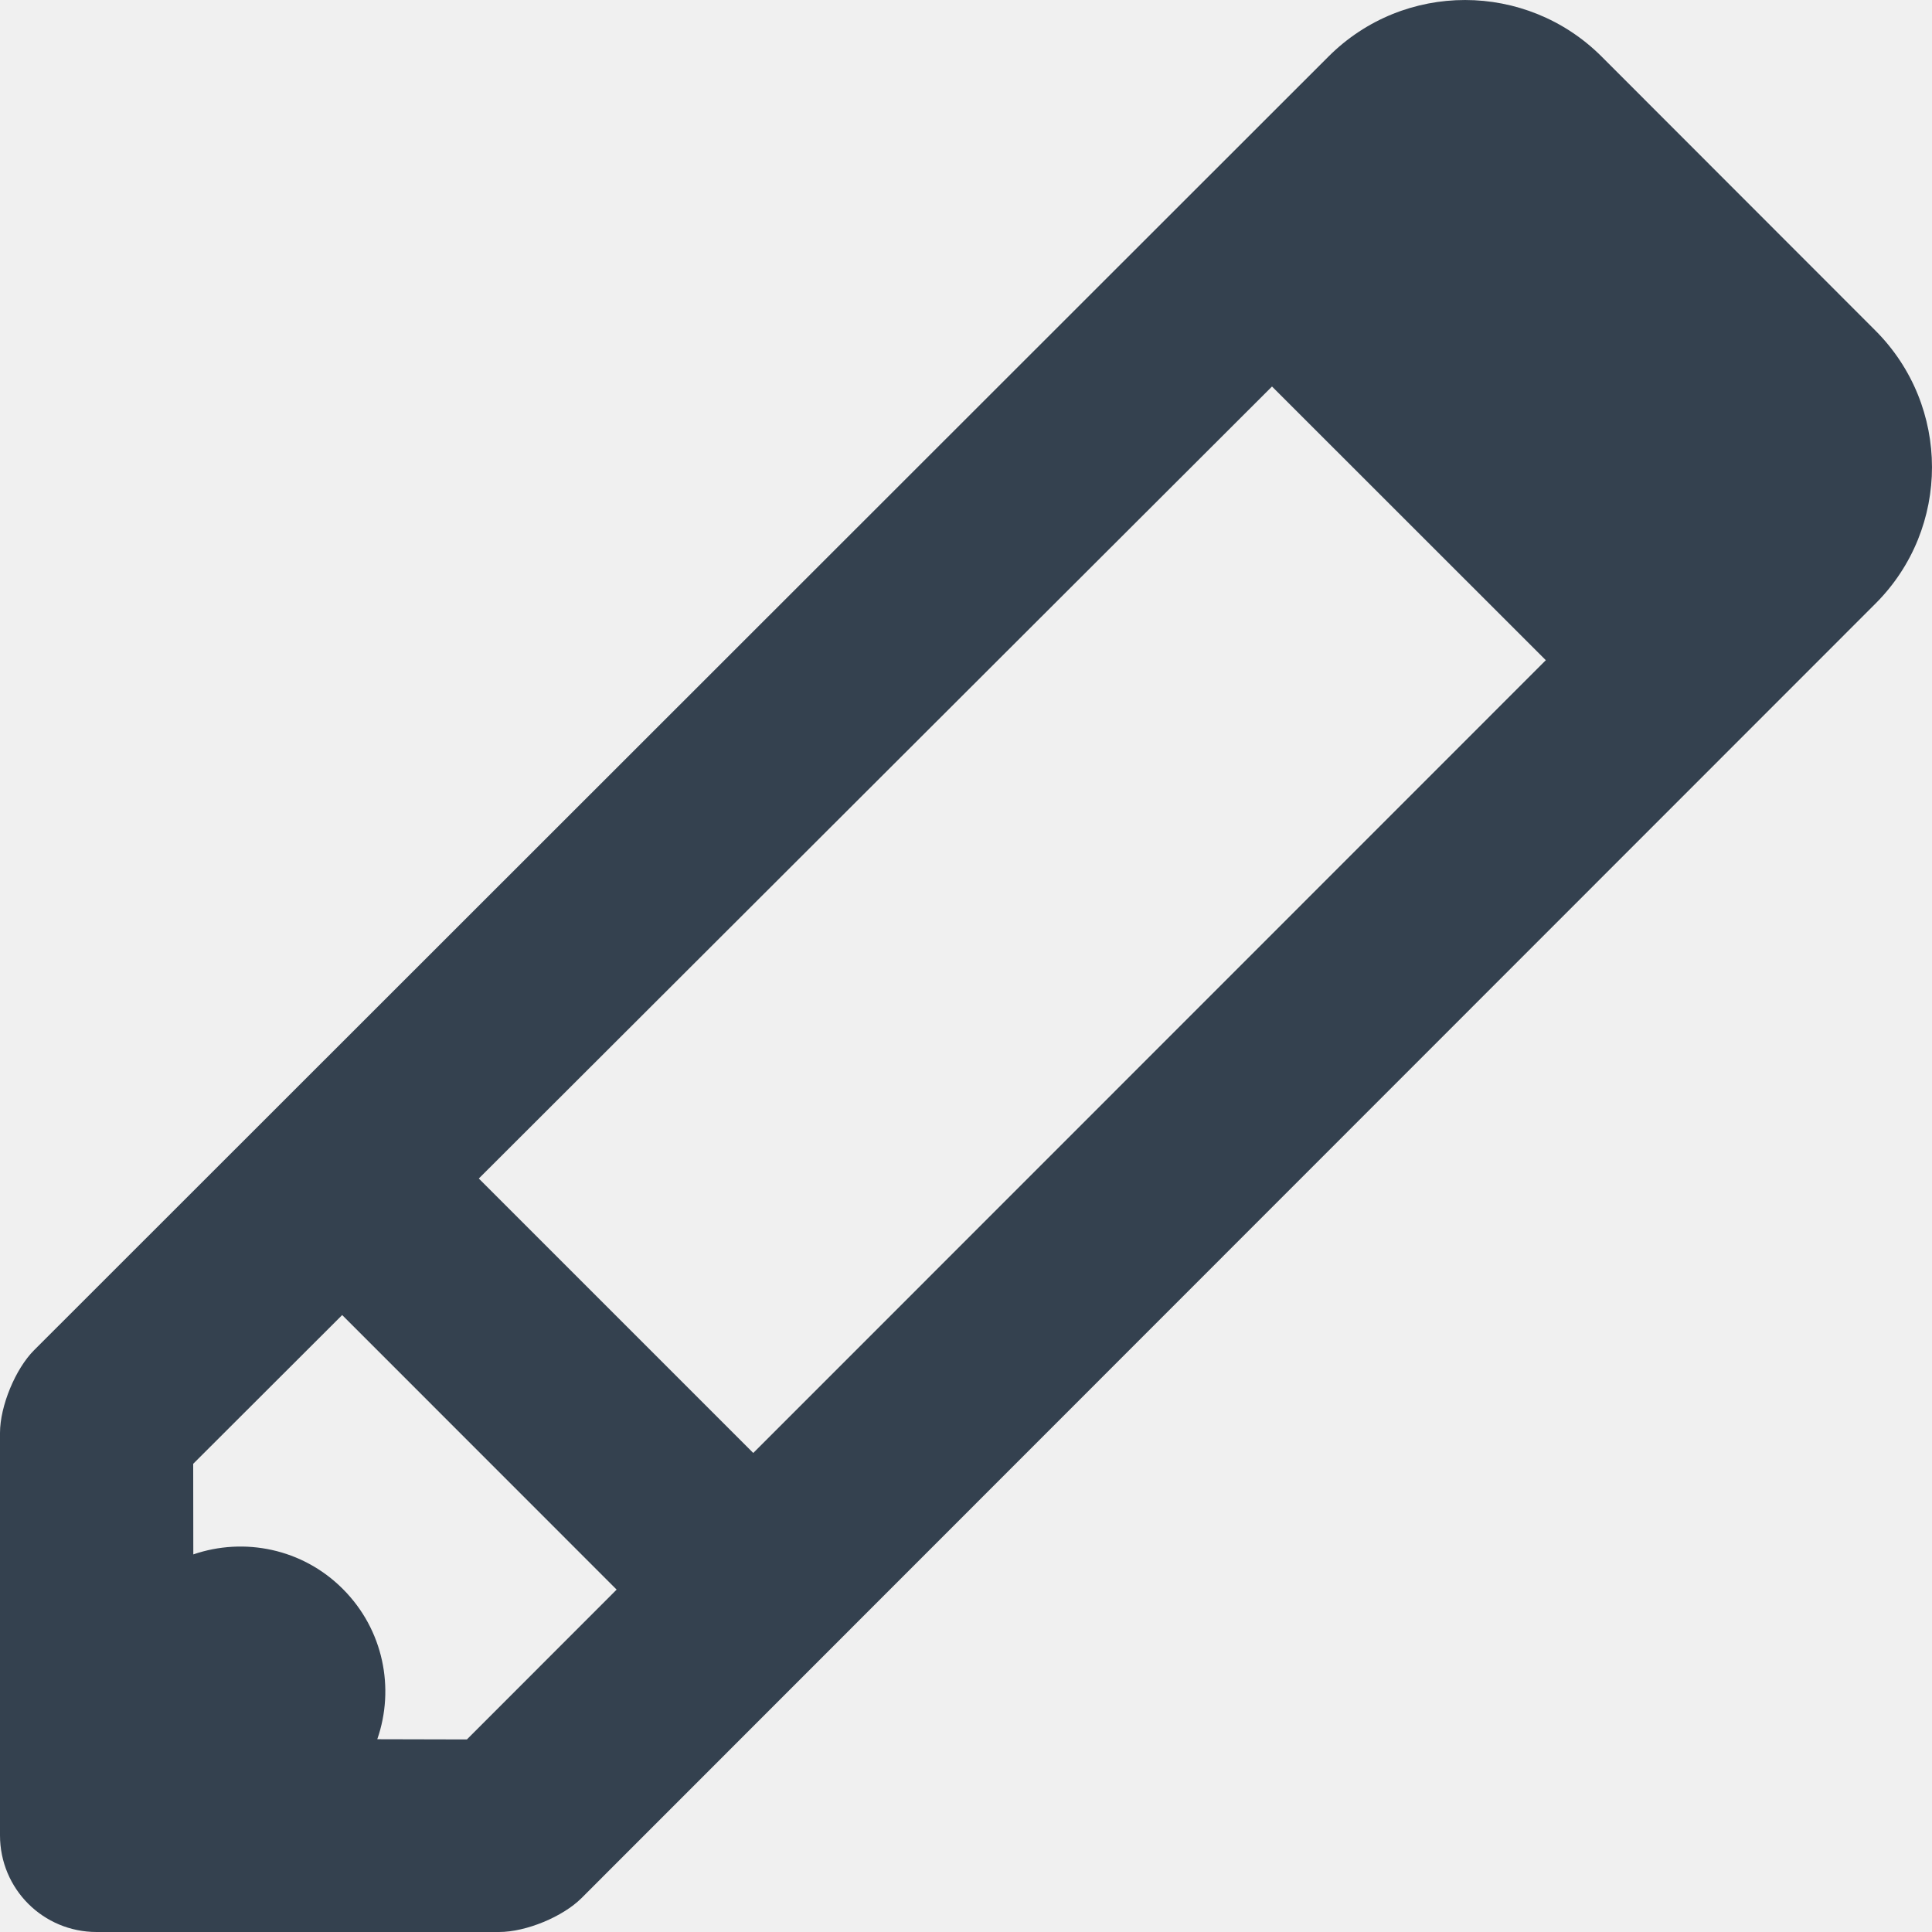
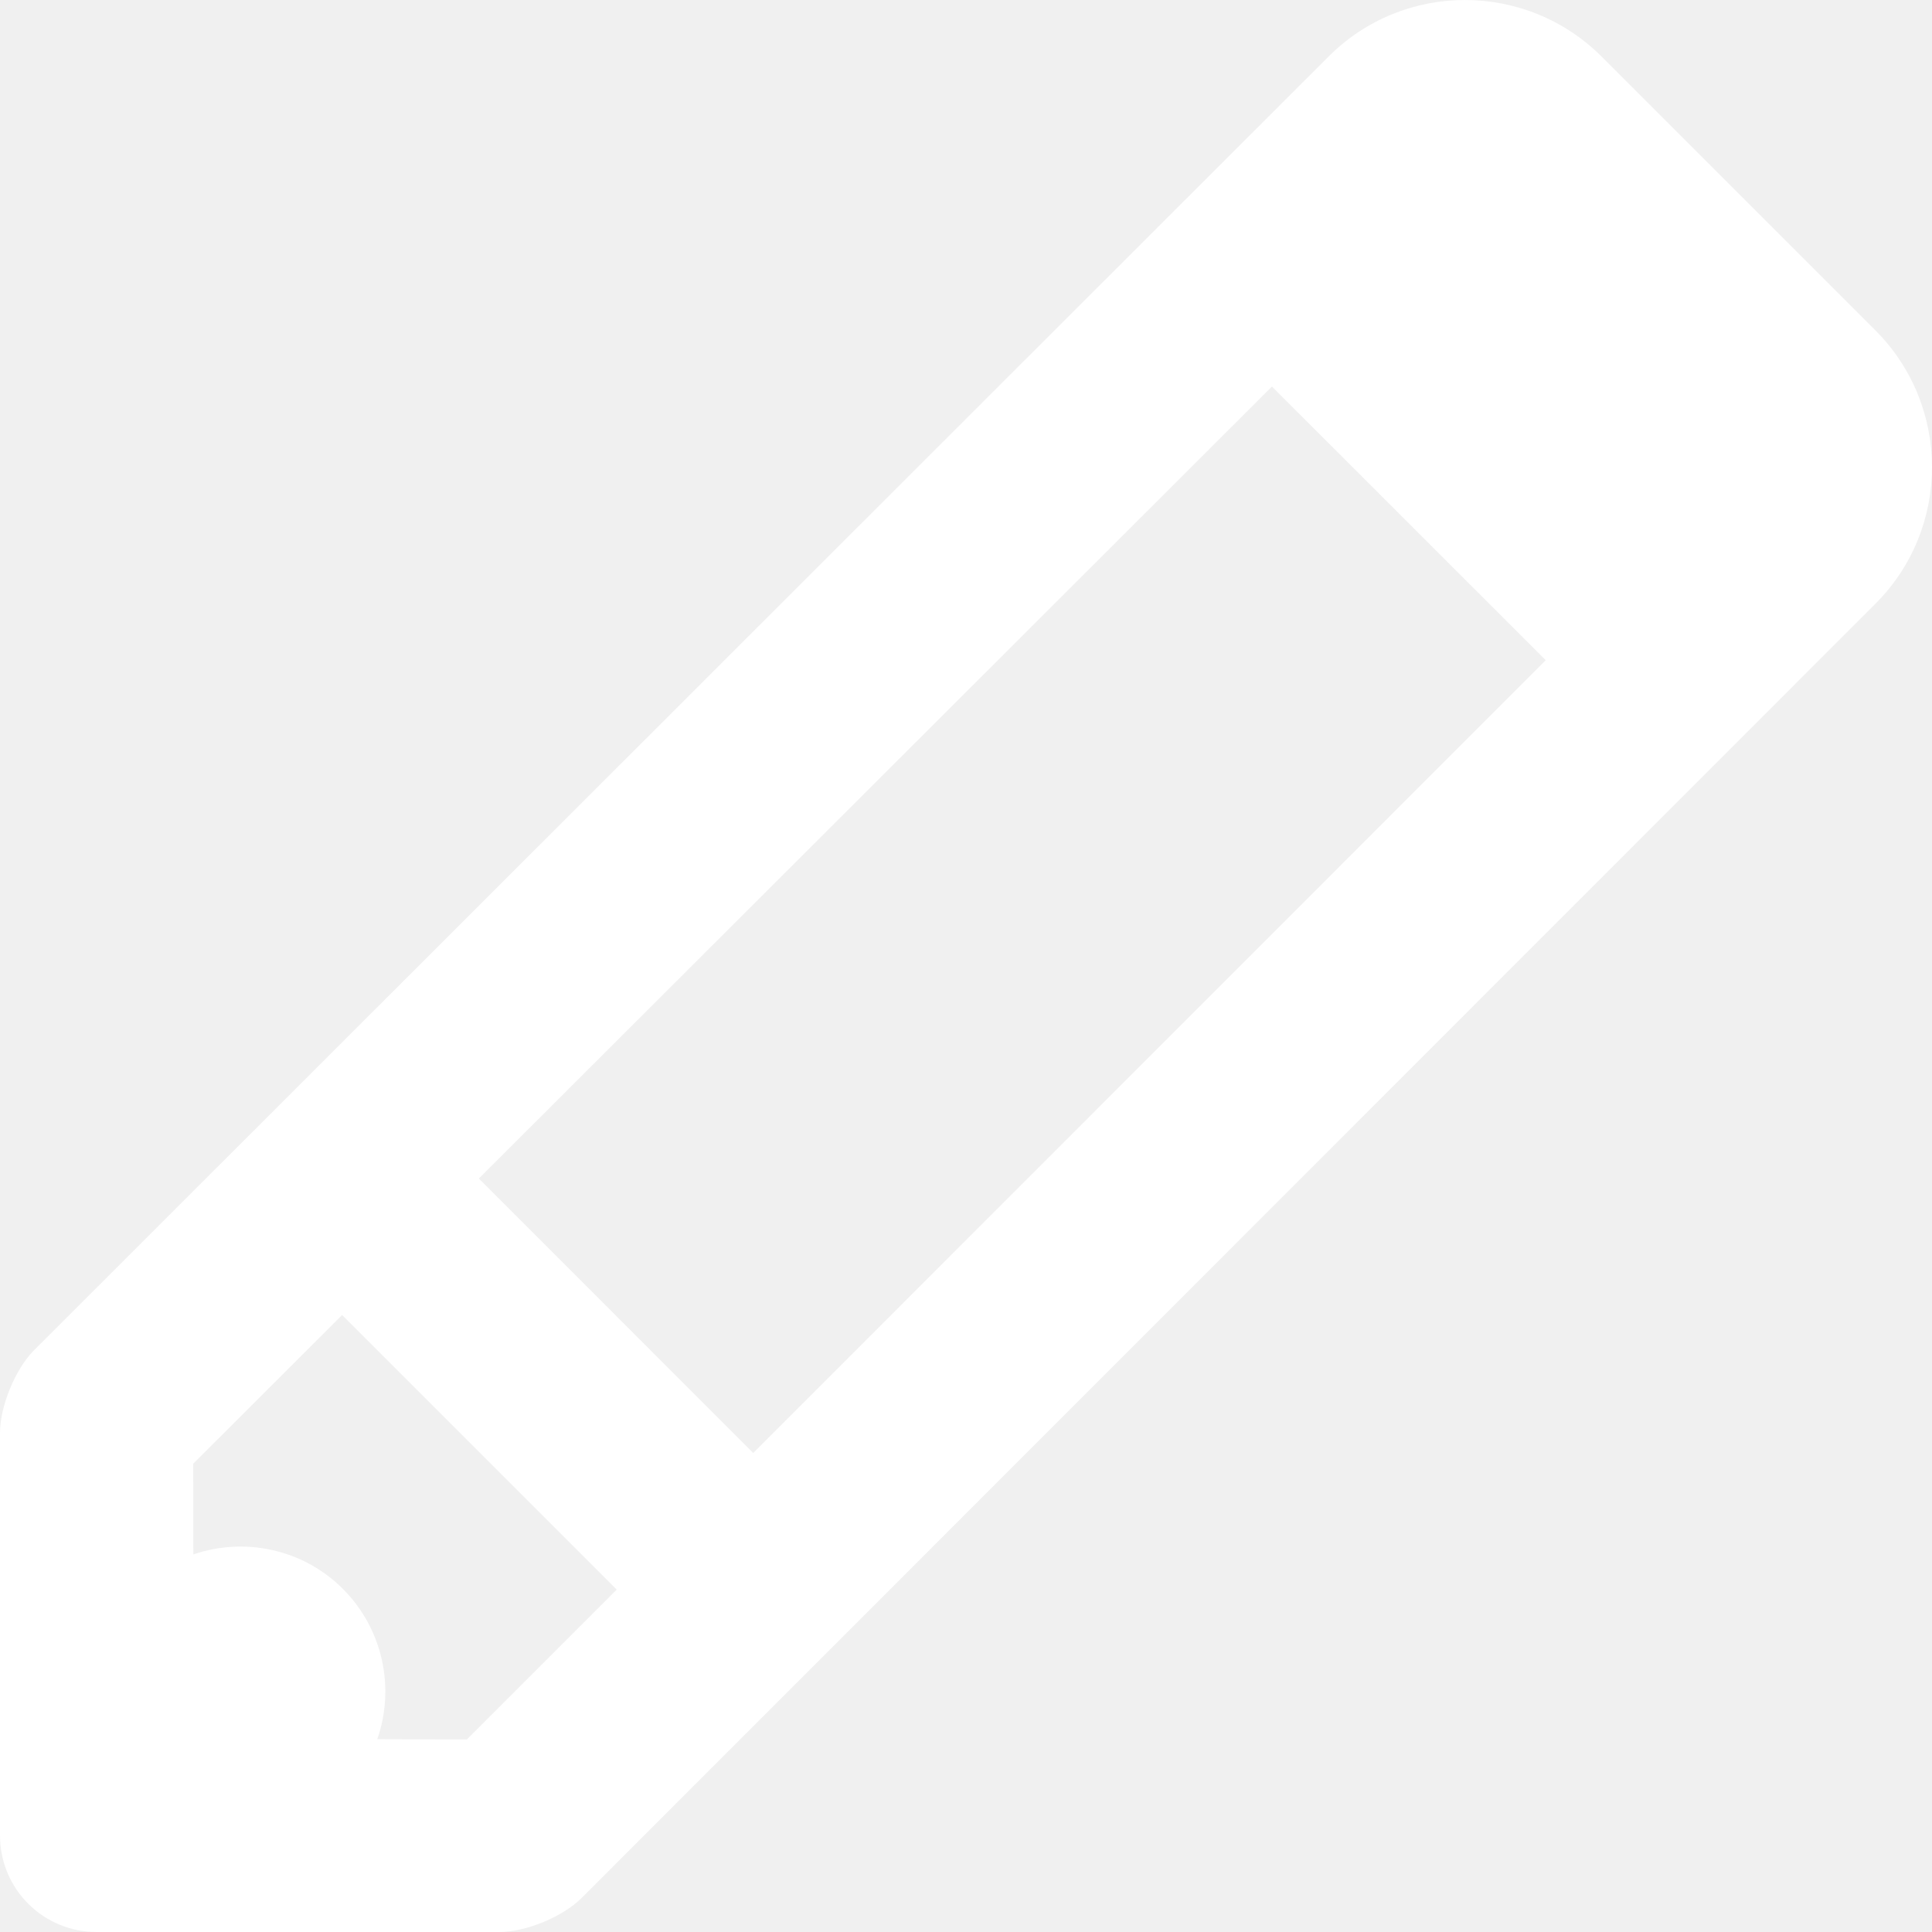
- <svg xmlns="http://www.w3.org/2000/svg" width="18px" height="18px" viewBox="0 0 18 18" version="1.1">
+ <svg xmlns="http://www.w3.org/2000/svg" width="14px" height="14px" viewBox="0 0 14 14" version="1.1">
  <defs />
-   <g id="➡️-Boards-&amp;-Posts" stroke="none" stroke-width="1" fill="none" fill-rule="evenodd">
-     <g id="All-Posts-Mobile" transform="translate(-249, -215)" fill="#34414F">
-       <g id="Group-20" transform="translate(223, 187)">
-         <path d="M27.8,41.638 L27.801,42.482 C28.274,42.32 28.818,42.427 29.194,42.804 C29.573,43.183 29.68,43.73 29.515,44.204 L30.35,44.206 L31.745,42.81 L29.188,40.252 C28.348,41.091 27.8,41.638 27.8,41.638 Z M37.851,31.601 L40.402,34.151 L33.018,41.537 L30.461,38.98 C33.439,36.006 37.851,31.601 37.851,31.601 Z M40.923,28.528 L43.472,31.079 C44.175,31.782 44.176,32.921 43.474,33.623 L31.419,45.683 C31.244,45.858 30.902,46 30.649,46 L26.9,46 C26.403,46 26,45.6 26,45.099 L26,41.35 C26,41.1 26.144,40.753 26.317,40.58 L38.378,28.526 C39.081,27.824 40.22,27.825 40.923,28.528 Z" id="Combined-Shape" />
+   <g id="Must-see" stroke="none" stroke-width="1" fill="none" fill-rule="evenodd">
+     <g id="June-20:-Grid-(must-see-hover)" transform="translate(-278, -346)" fill="#FFFFFF">
+       <g id="Group-29" transform="translate(260, 312)">
+         <g id="Group-31" transform="translate(0, 17)">
+           <g id="Group-2" transform="translate(17, 16)">
+             <path d="M2.4,11.607 L2.401,12.264 C2.768,12.138 3.192,12.221 3.485,12.514 C3.779,12.809 3.862,13.235 3.734,13.603 L4.383,13.605 L5.469,12.519 L3.479,10.529 C2.826,11.182 2.4,11.607 2.4,11.607 Z M10.217,3.801 L12.201,5.784 L6.458,11.529 L4.47,9.54 C6.786,7.227 10.217,3.801 10.217,3.801 Z M12.607,1.411 L14.59,3.394 C15.136,3.941 15.137,4.827 14.591,5.374 L5.215,14.753 C5.078,14.89 4.812,15 4.616,15 L1.7,15 C1.314,15 1,14.689 1,14.3 L1,11.383 C1,11.189 1.112,10.919 1.247,10.784 L10.628,1.409 C11.174,0.863 12.06,0.864 12.607,1.411 Z" id="Combined-Shape" />
+           </g>
+         </g>
      </g>
    </g>
  </g>
</svg>
